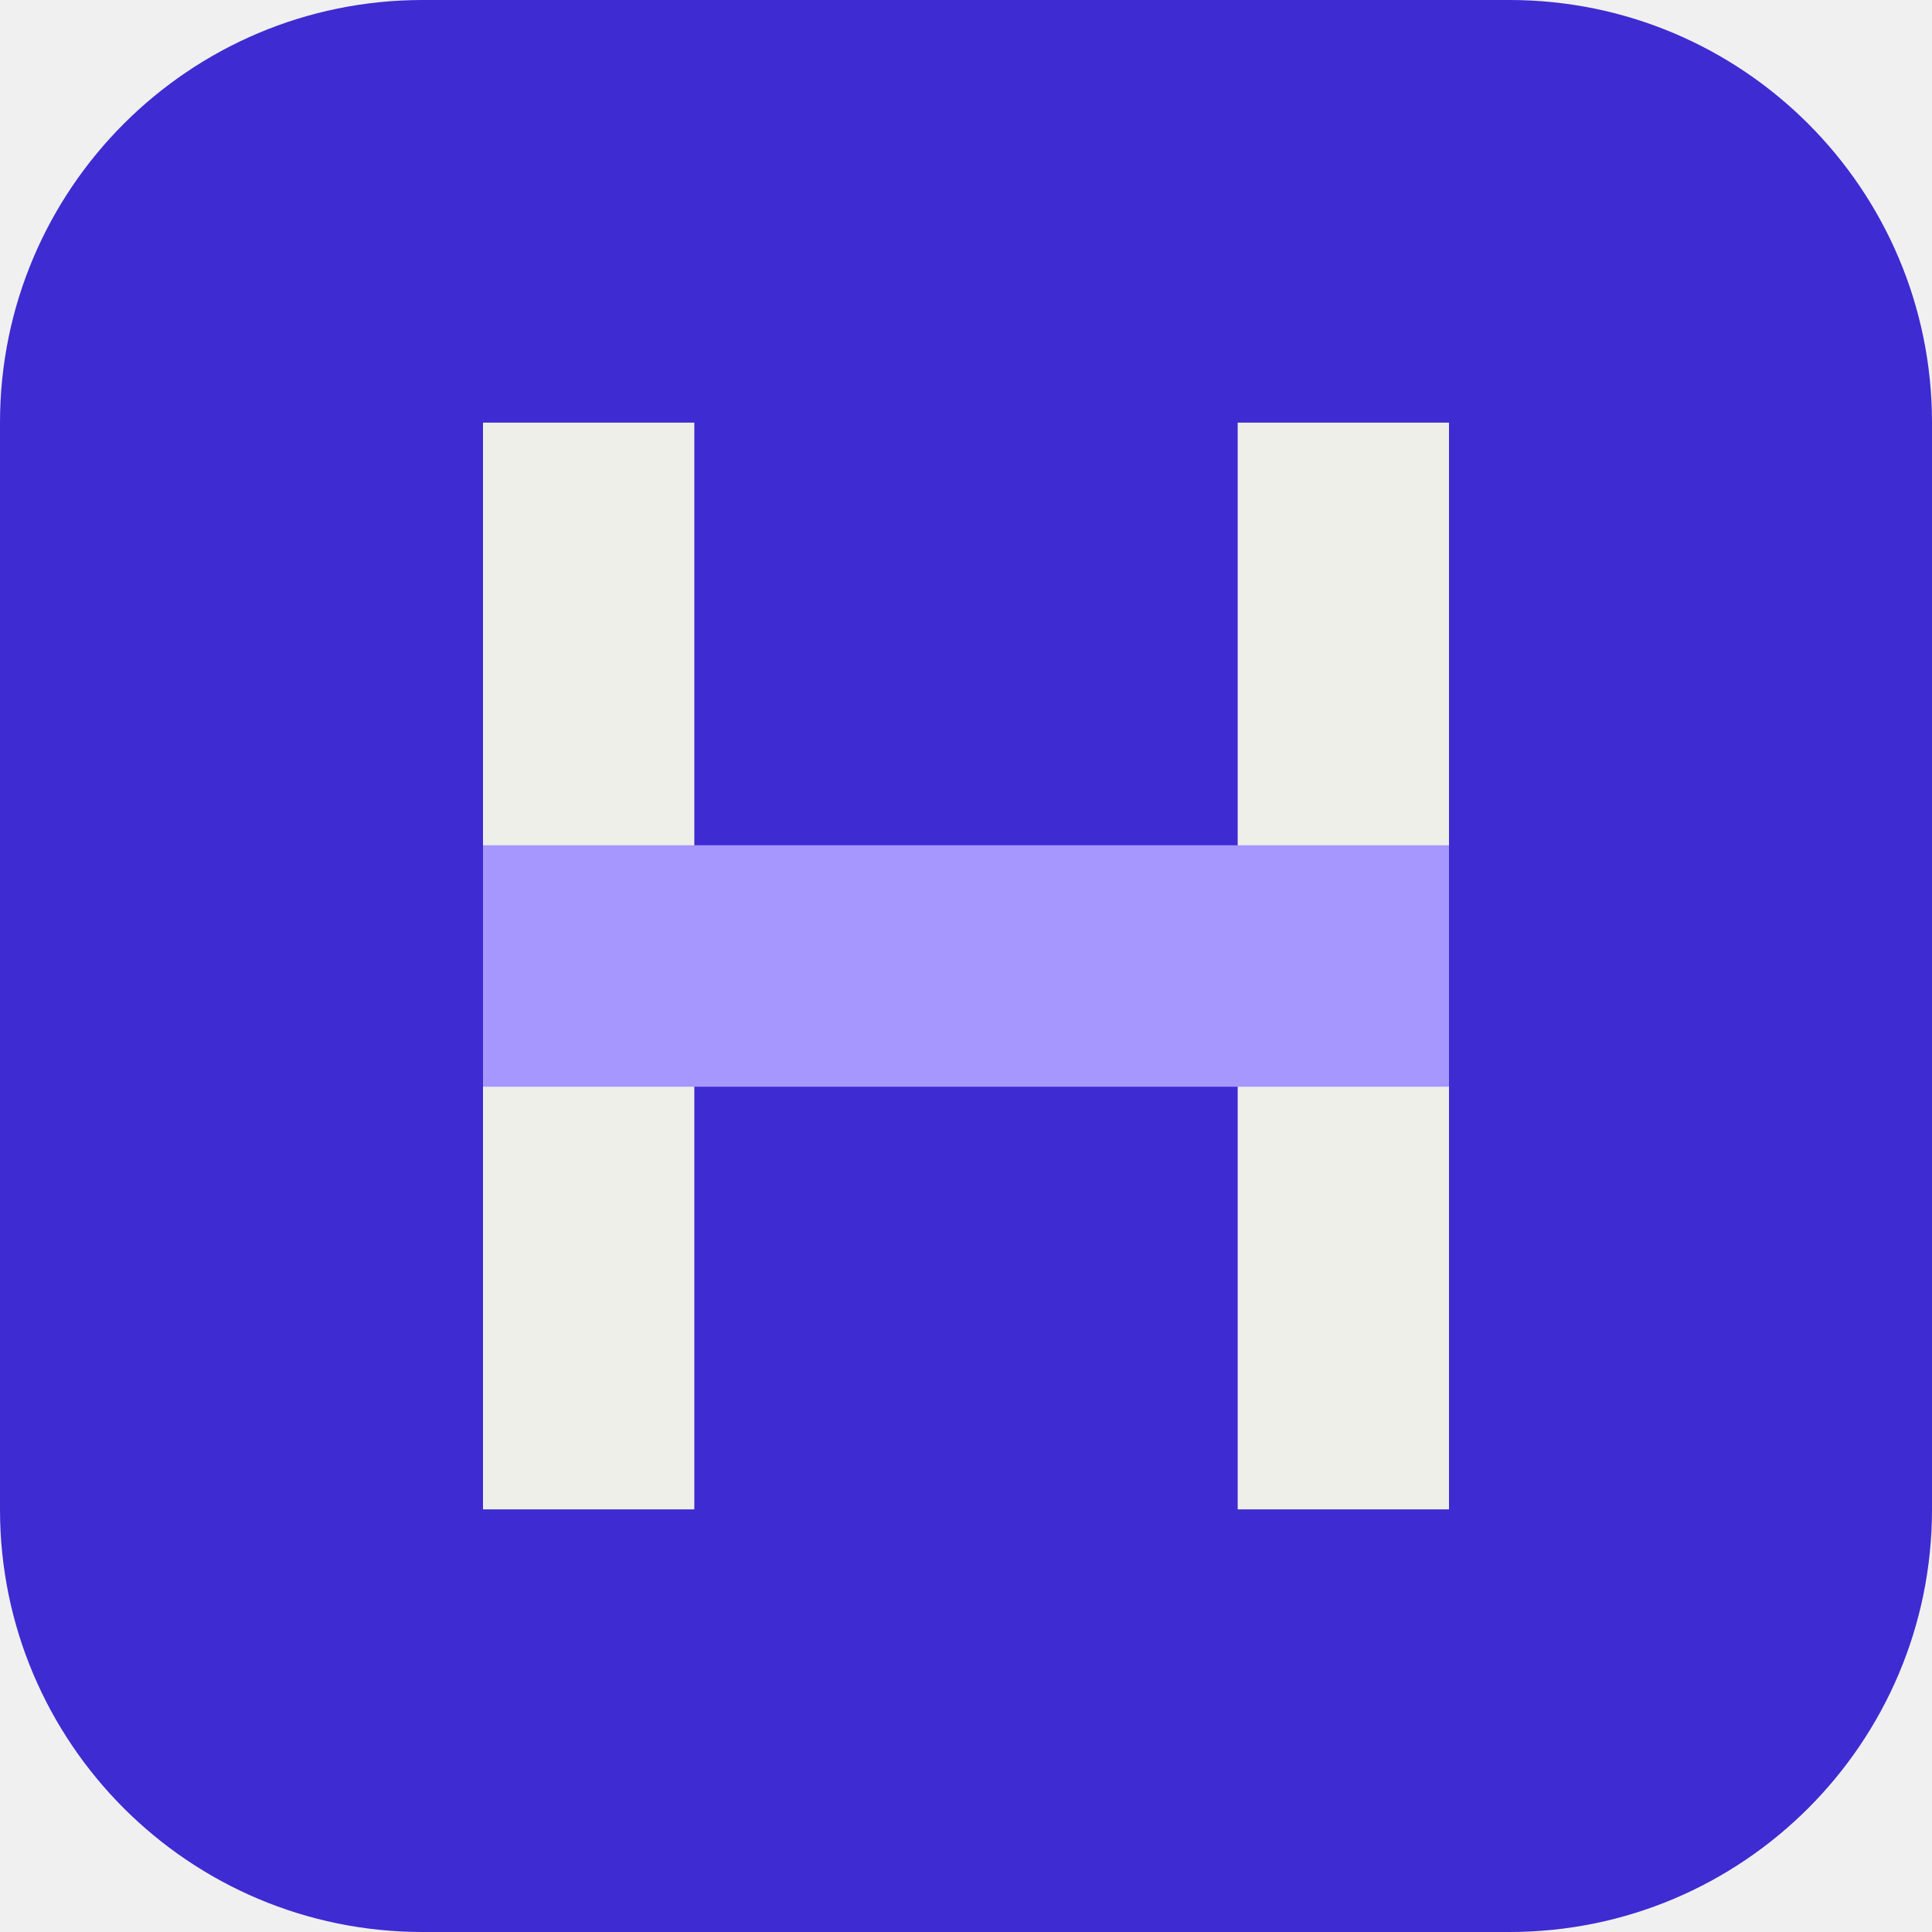
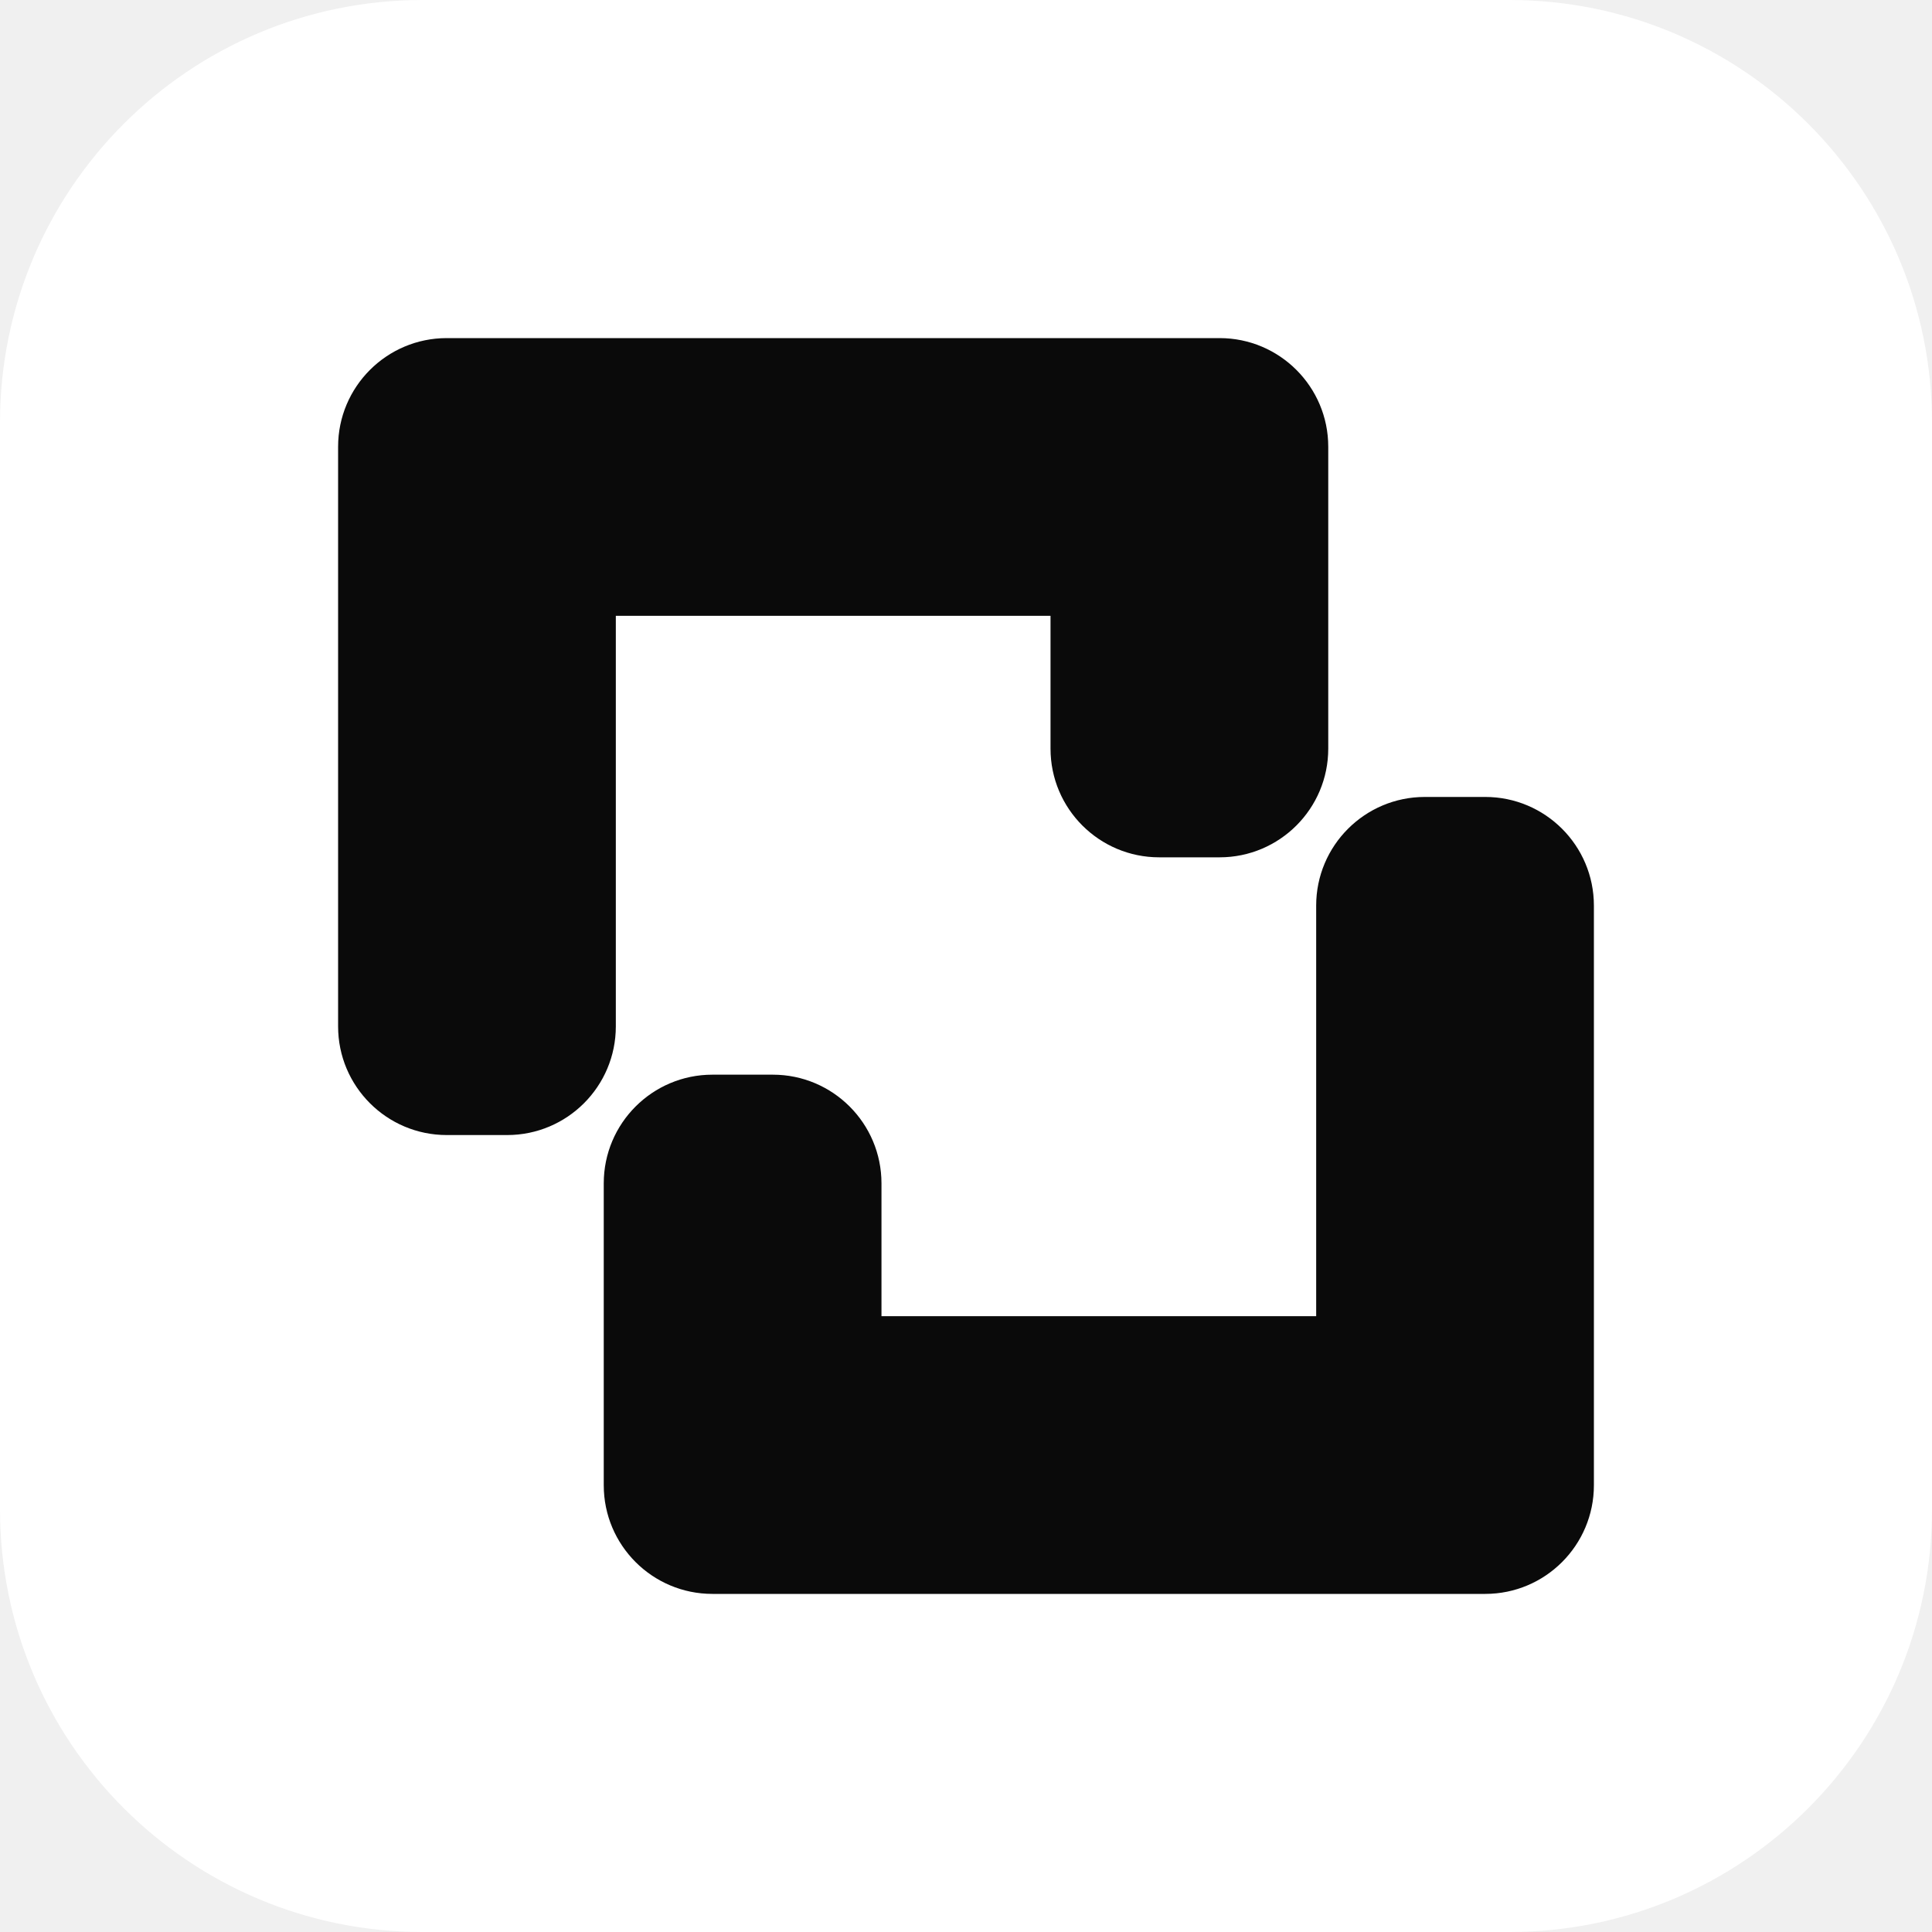
- <svg xmlns="http://www.w3.org/2000/svg" viewBox="0 0 32 32">
-   <rect width="32" height="32" rx="7" fill="#3e2bd1" />
-   <path d="M8 7h3.5v18H8zM20.5 7H24v18h-3.5z" fill="#eeefe9" />
-   <path d="M8 14h16v4H8z" fill="#a597ff" />
+ <svg xmlns="http://www.w3.org/2000/svg" viewBox="0 0 64 64">
+   <rect width="64" height="64" rx="14" fill="#ffffff" />
+   <path d="M10.5 6H42.5A4.5 4.5 0 0 1 47 10.5V23A4.5 4.5 0 0 1 42.5 27.5H40A4.5 4.5 0 0 1 35.5 23V17.5H17.5V34.5A4.5 4.5 0 0 1 13 39H10.5A4.5 4.5 0 0 1 6 34.5V10.5A4.5 4.5 0 0 1 10.5 6ZM53.5 58H21.5A4.5 4.5 0 0 1 17 53.5V41A4.5 4.5 0 0 1 21.5 36.5H24A4.5 4.5 0 0 1 28.5 41V46.5H46.5V29.5A4.5 4.5 0 0 1 51 25H53.5A4.5 4.5 0 0 1 58 29.5V53.5A4.5 4.5 0 0 1 53.5 58Z" transform="translate(6.4 6.4) scale(0.8)" fill="#0a0a0a" />
</svg>
